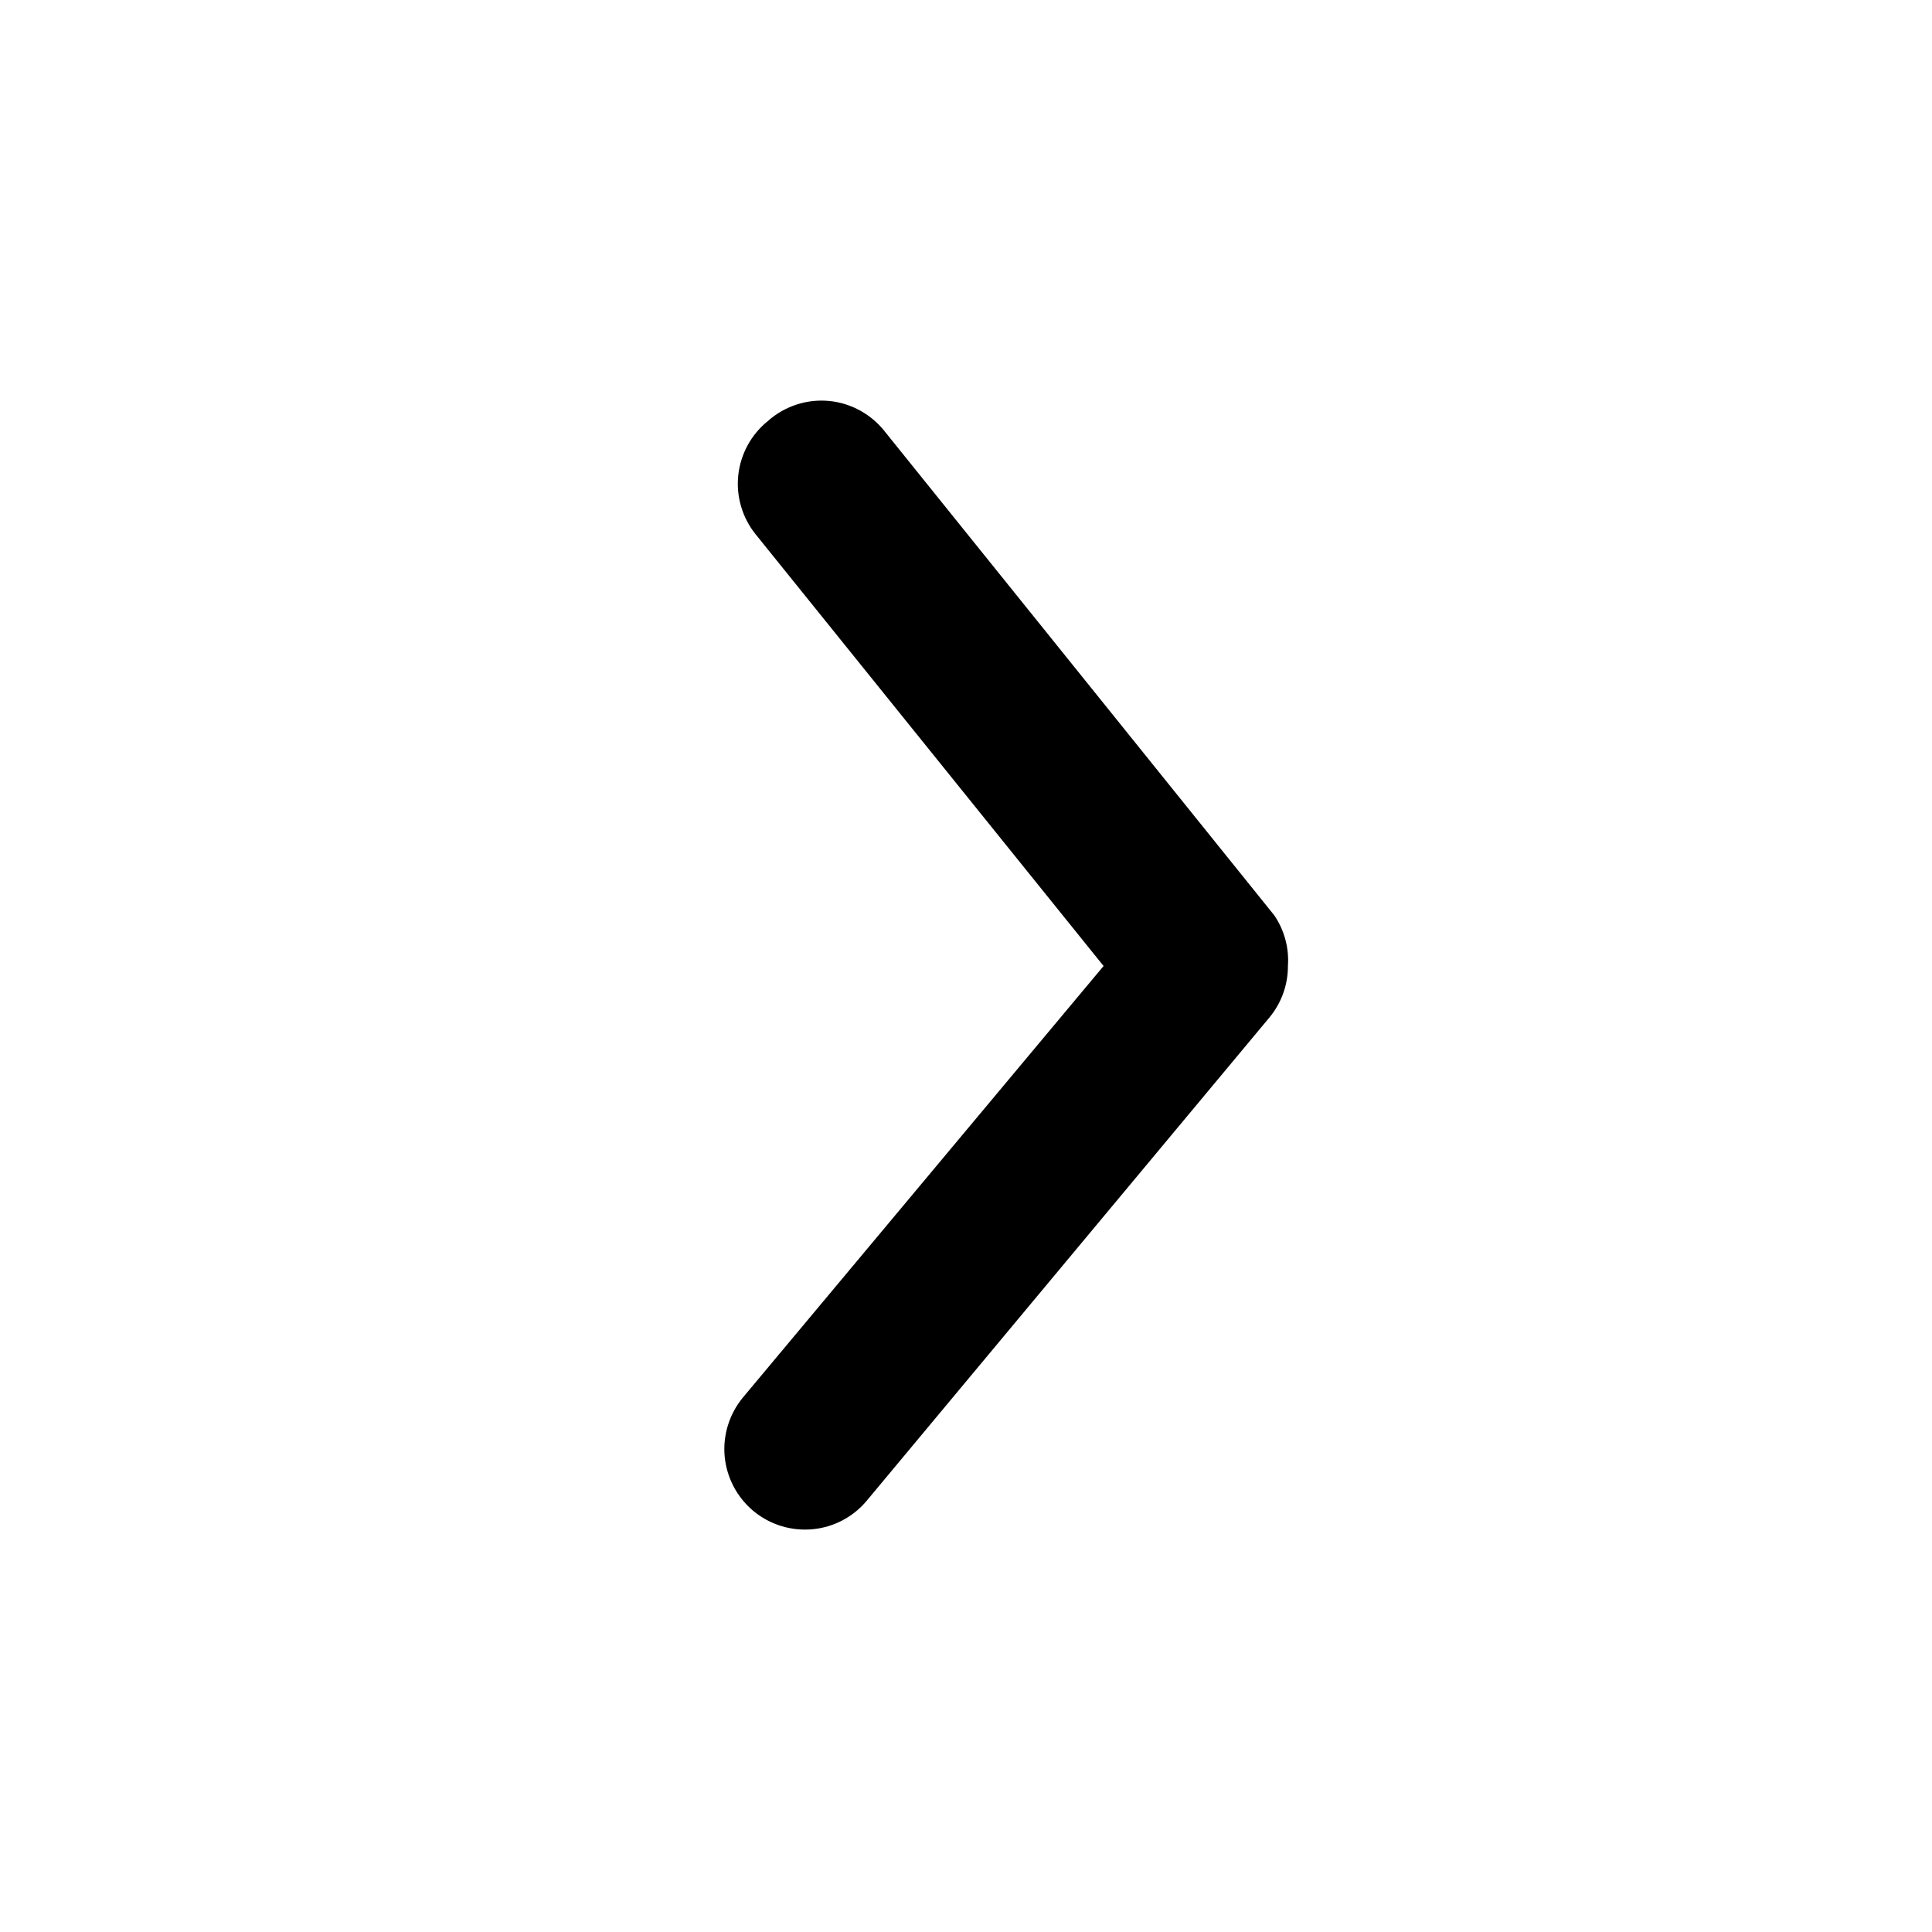
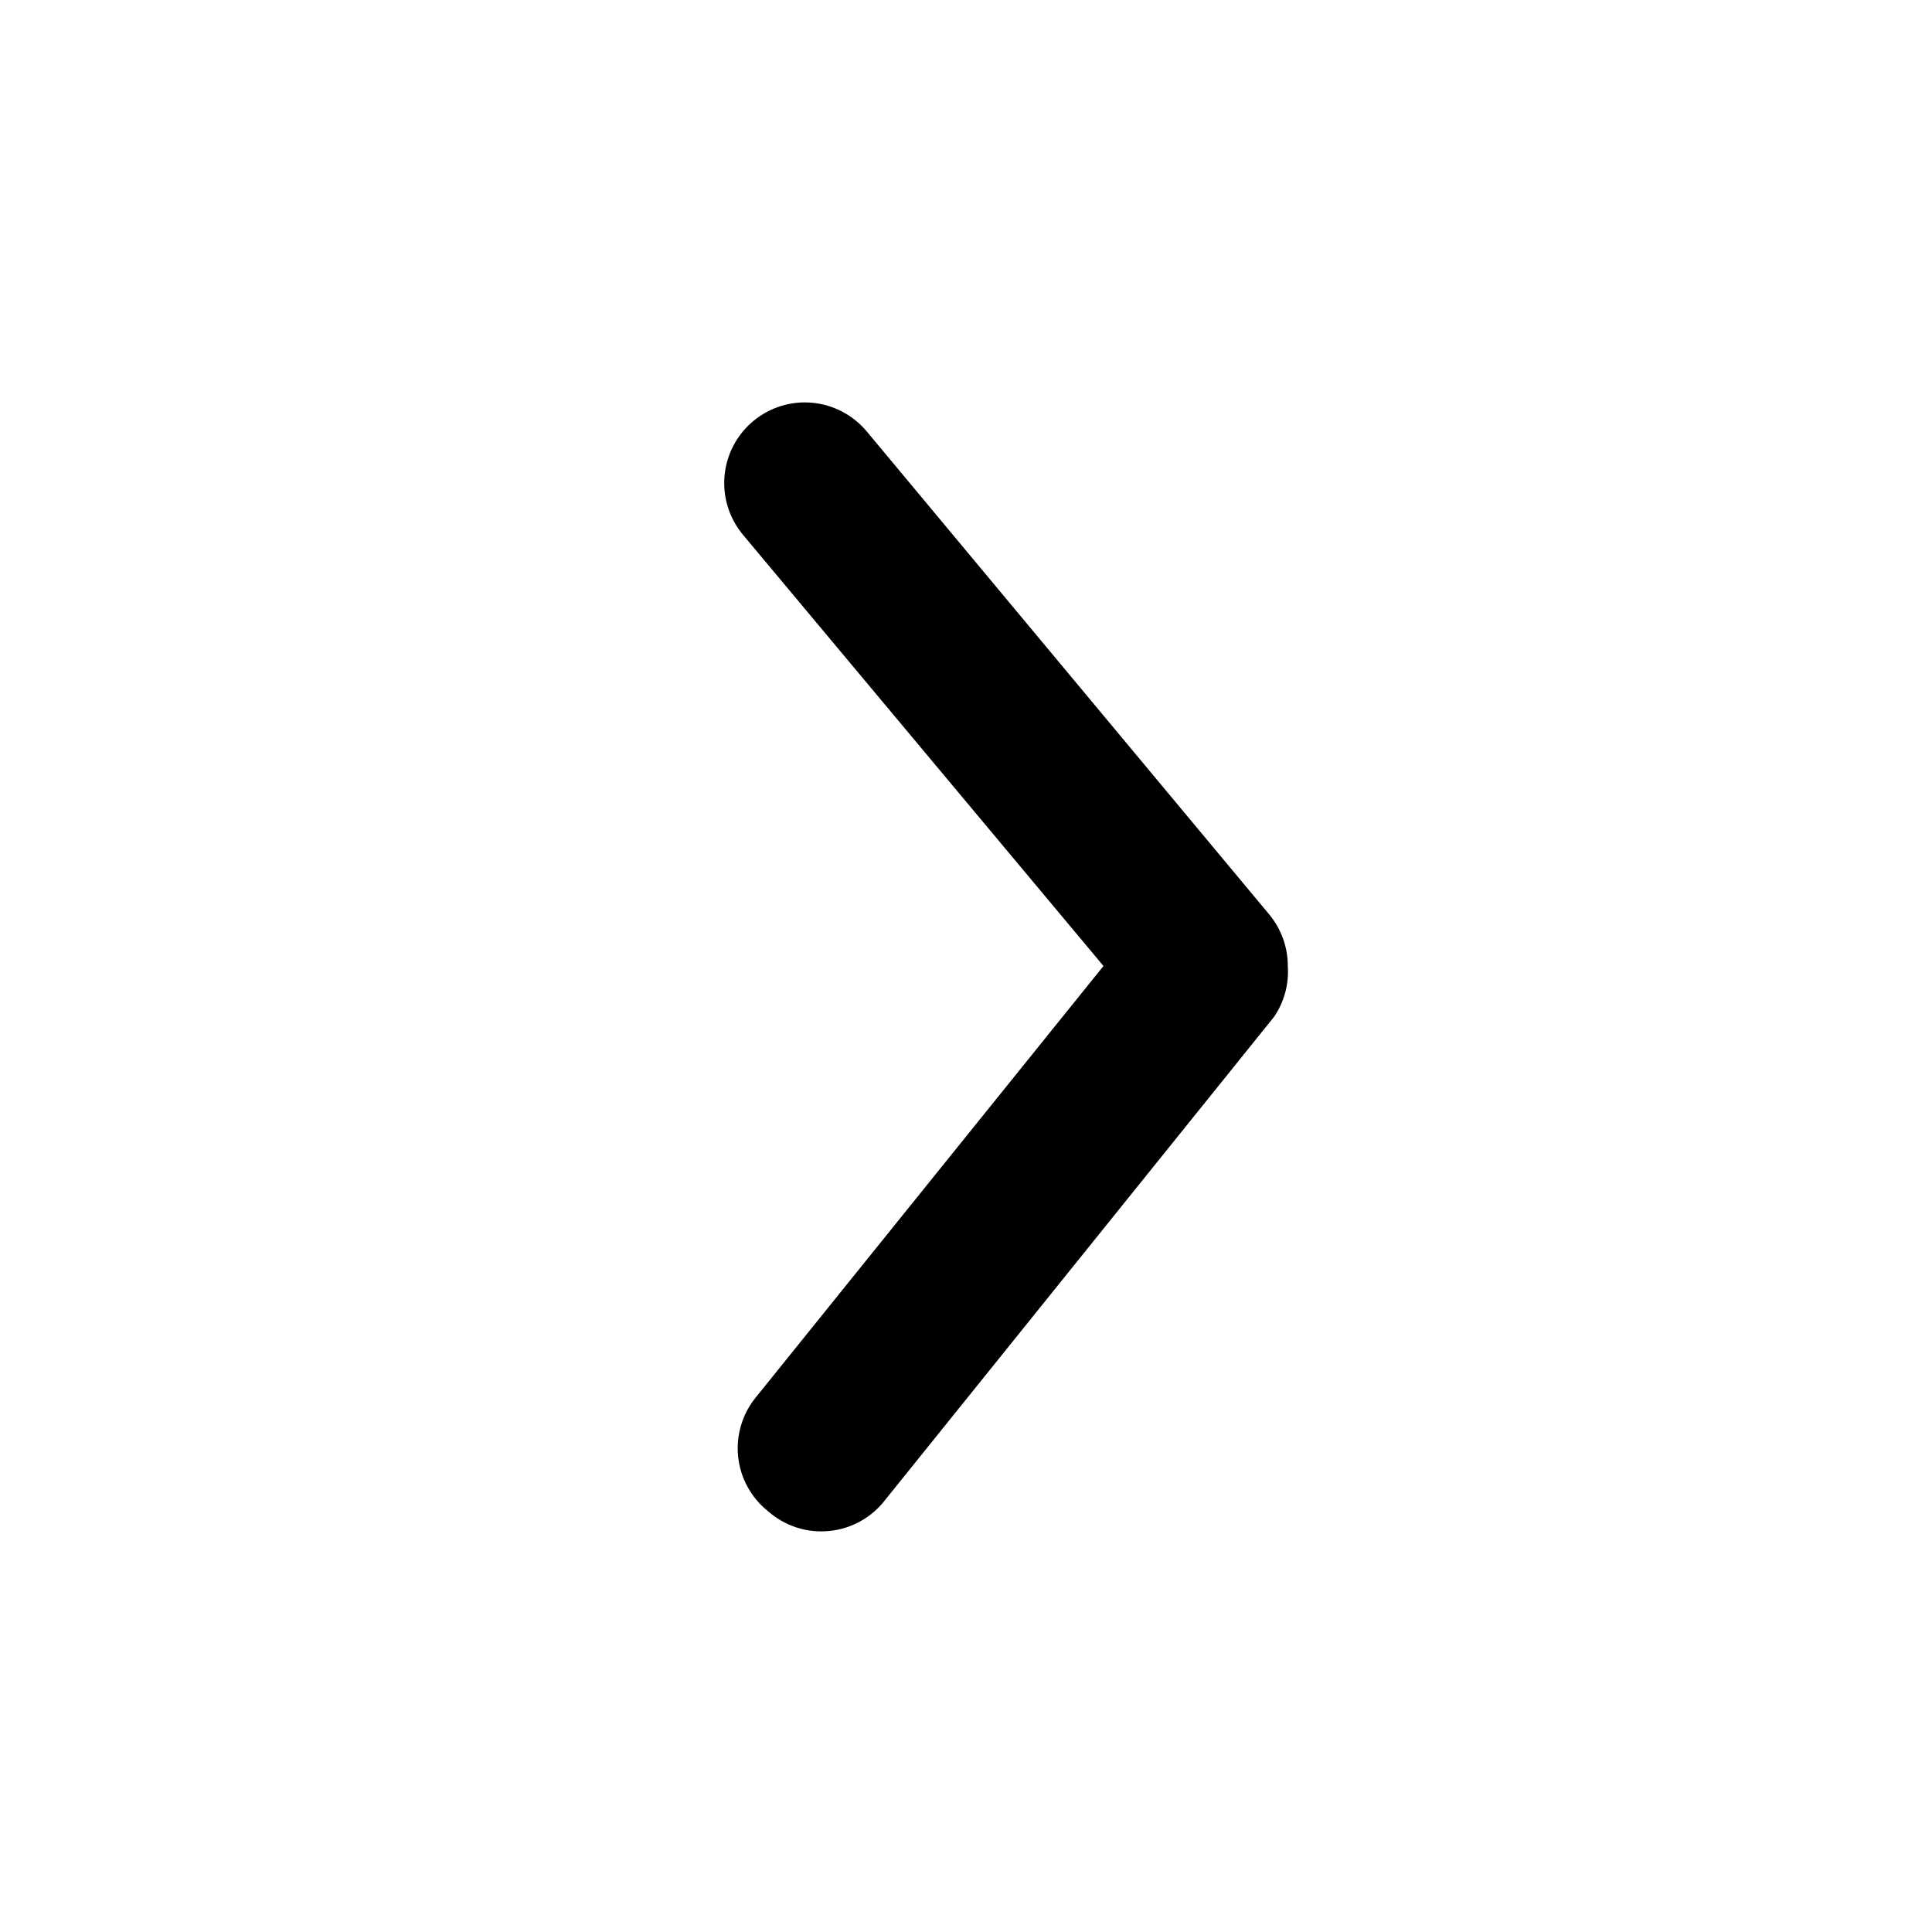
- <svg xmlns="http://www.w3.org/2000/svg" viewBox="0 0 24 24">
-   <g clip-path="url(#clip0_961_1507)">
-     <path stroke-width="0" d="M15.999 12C16 12.234 15.918 12.46 15.769 12.64L10.769 18.64C10.6 18.844 10.356 18.973 10.091 18.997C9.827 19.021 9.564 18.94 9.359 18.77C9.155 18.6 9.027 18.356 9.002 18.092C8.978 17.828 9.06 17.564 9.229 17.36L13.709 12L9.389 6.64C9.306 6.538 9.244 6.42 9.207 6.294C9.169 6.167 9.157 6.035 9.171 5.904C9.185 5.773 9.225 5.646 9.288 5.53C9.351 5.415 9.437 5.312 9.539 5.23C9.642 5.138 9.763 5.069 9.894 5.026C10.024 4.983 10.163 4.968 10.3 4.981C10.437 4.994 10.57 5.036 10.69 5.103C10.81 5.17 10.916 5.261 10.999 5.37L15.829 11.37C15.955 11.555 16.015 11.777 15.999 12V12Z" />
-   </g>
-   <defs>
-     <clipPath id="clip0_961_1507">
-       <rect stroke-width="0" width="24" height="24" transform="translate(0 24) rotate(-90)" />
-     </clipPath>
-   </defs>
+ <svg xmlns="http://www.w3.org/2000/svg" viewBox="0 0 32 32">
+   <path d="M21.33 16C21.331 15.689 21.222 15.387 21.023 15.147L14.357 7.147C14.13 6.875 13.805 6.703 13.453 6.671C13.1 6.638 12.749 6.747 12.477 6.974C12.205 7.2 12.033 7.525 12.001 7.878C11.968 8.23 12.077 8.581 12.303 8.854L18.277 16L12.517 23.147C12.406 23.283 12.323 23.44 12.274 23.609C12.224 23.777 12.207 23.954 12.226 24.128C12.245 24.303 12.297 24.473 12.382 24.627C12.466 24.781 12.58 24.917 12.717 25.027C12.854 25.149 13.015 25.241 13.189 25.299C13.364 25.356 13.548 25.376 13.731 25.358C13.914 25.341 14.091 25.286 14.251 25.197C14.412 25.108 14.552 24.986 14.664 24.84L21.104 16.84C21.271 16.593 21.351 16.298 21.33 16Z" />
</svg>
